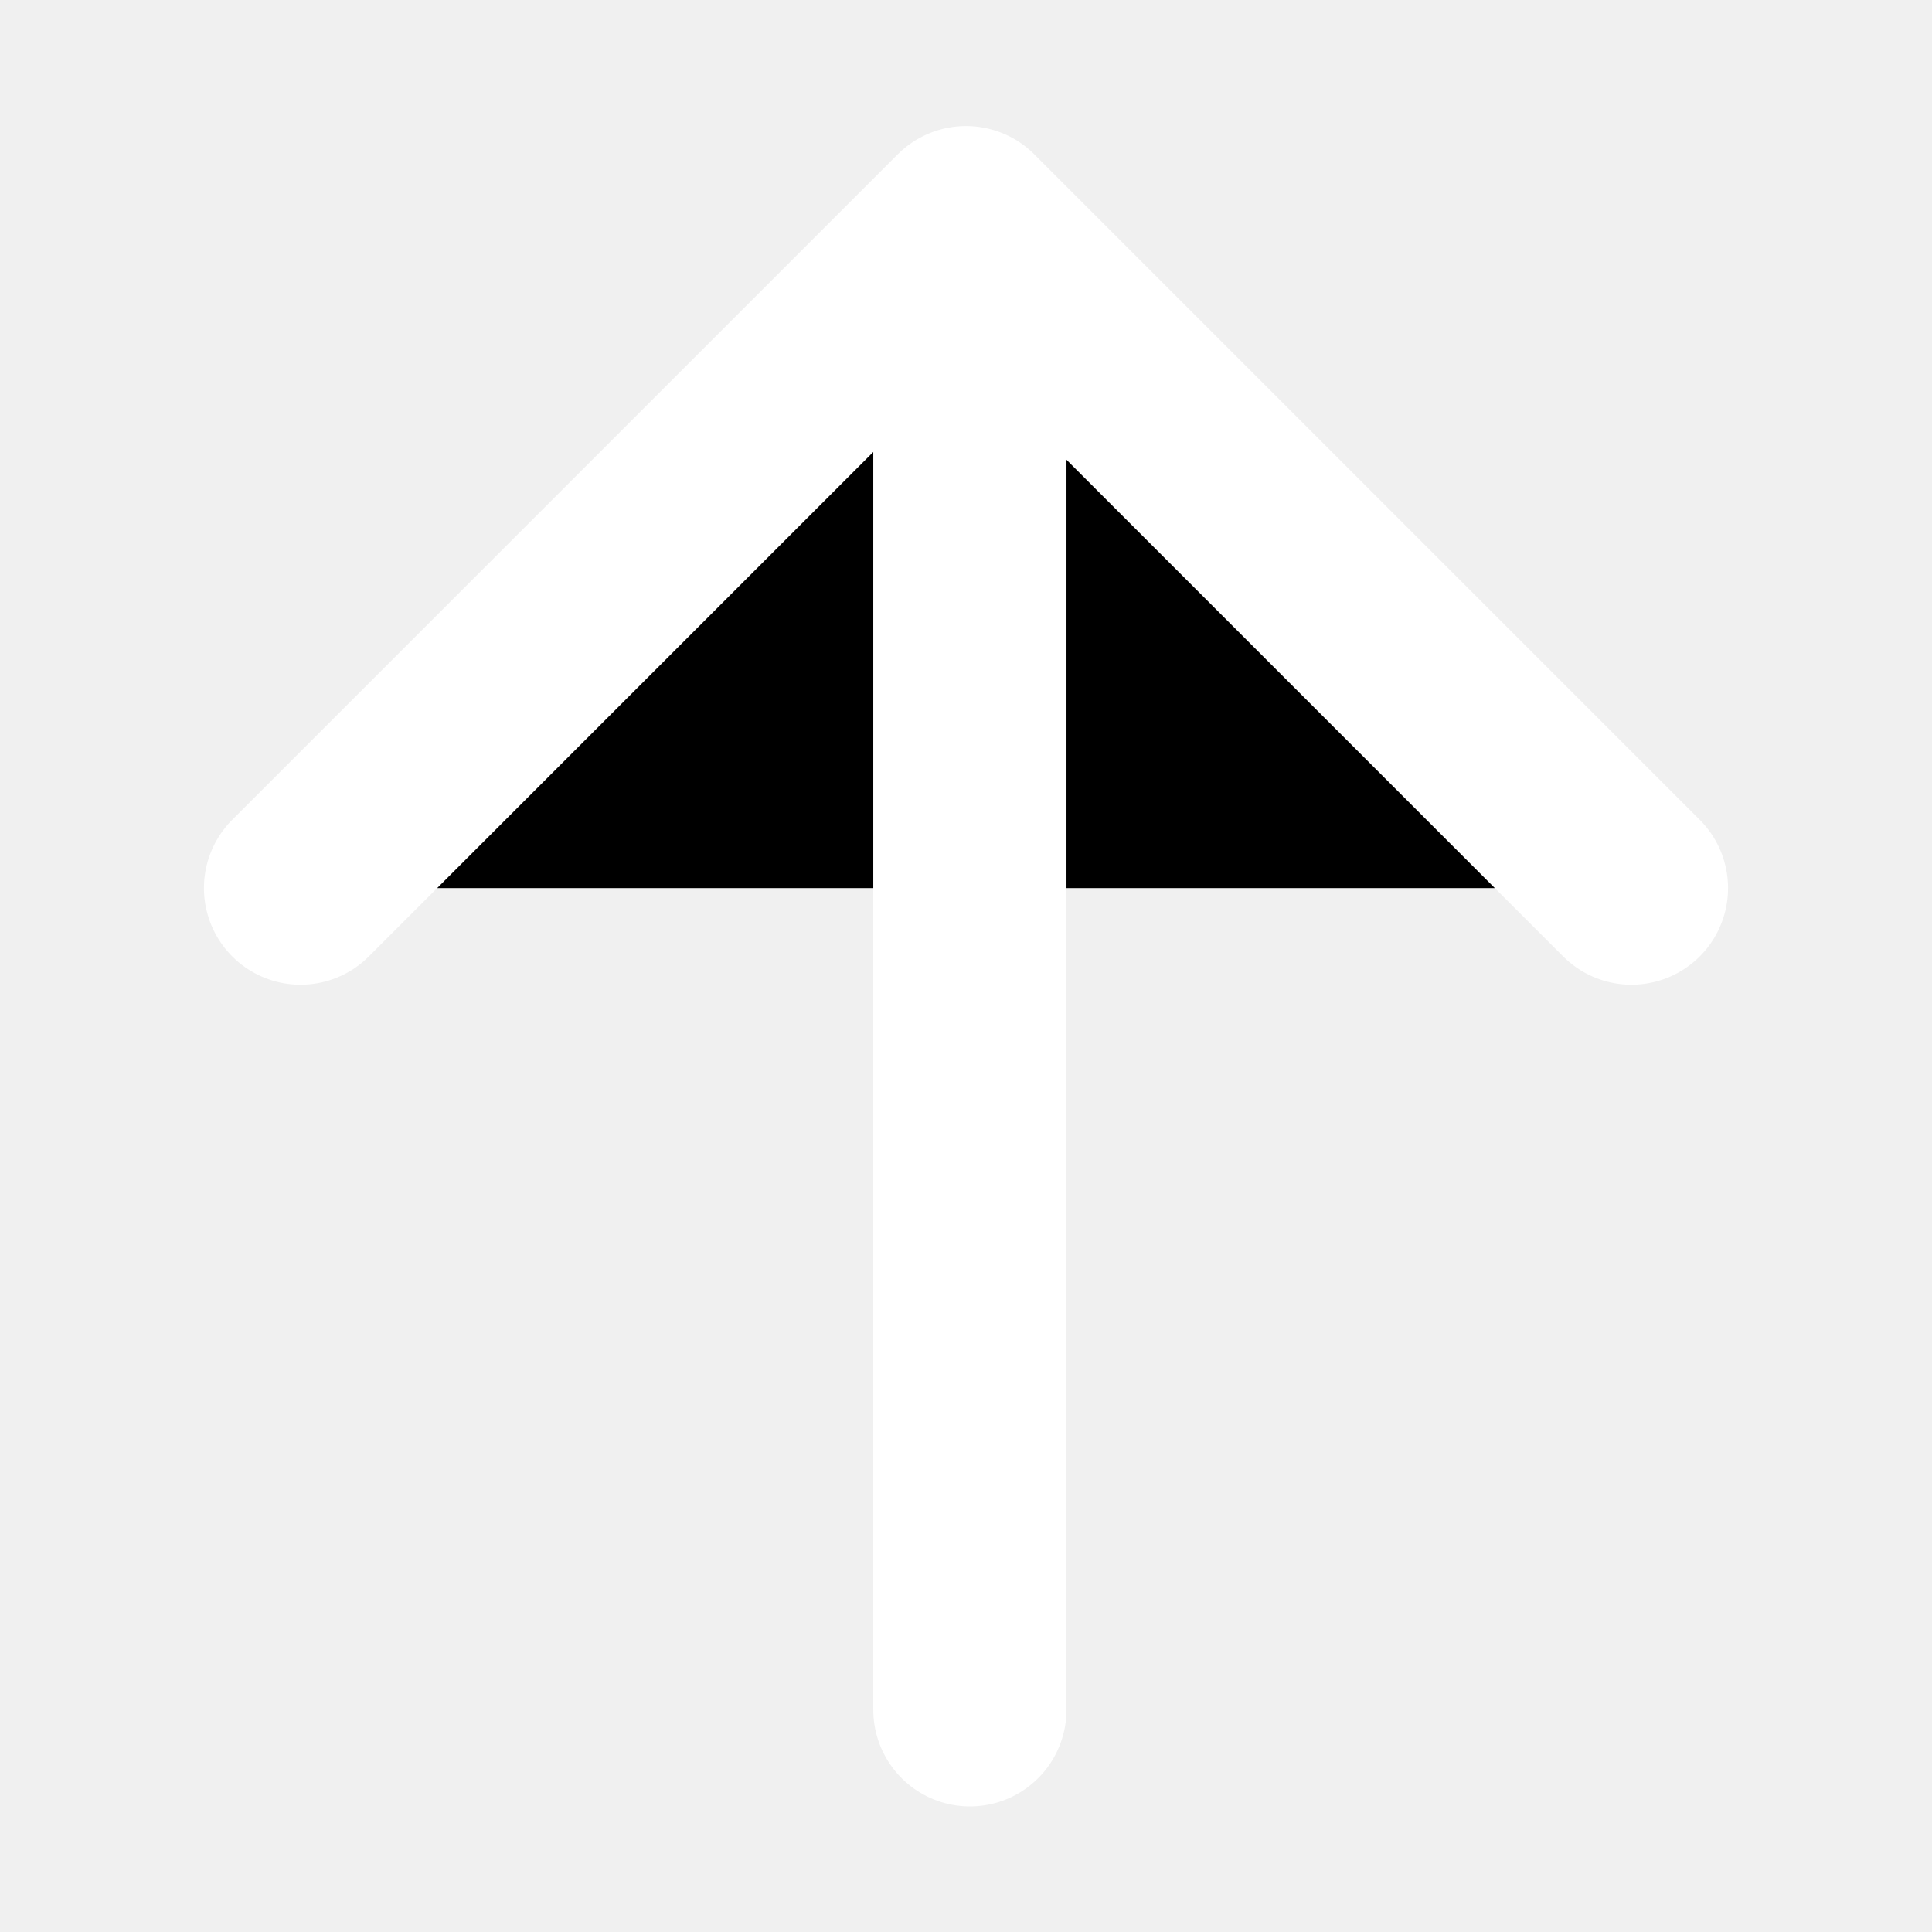
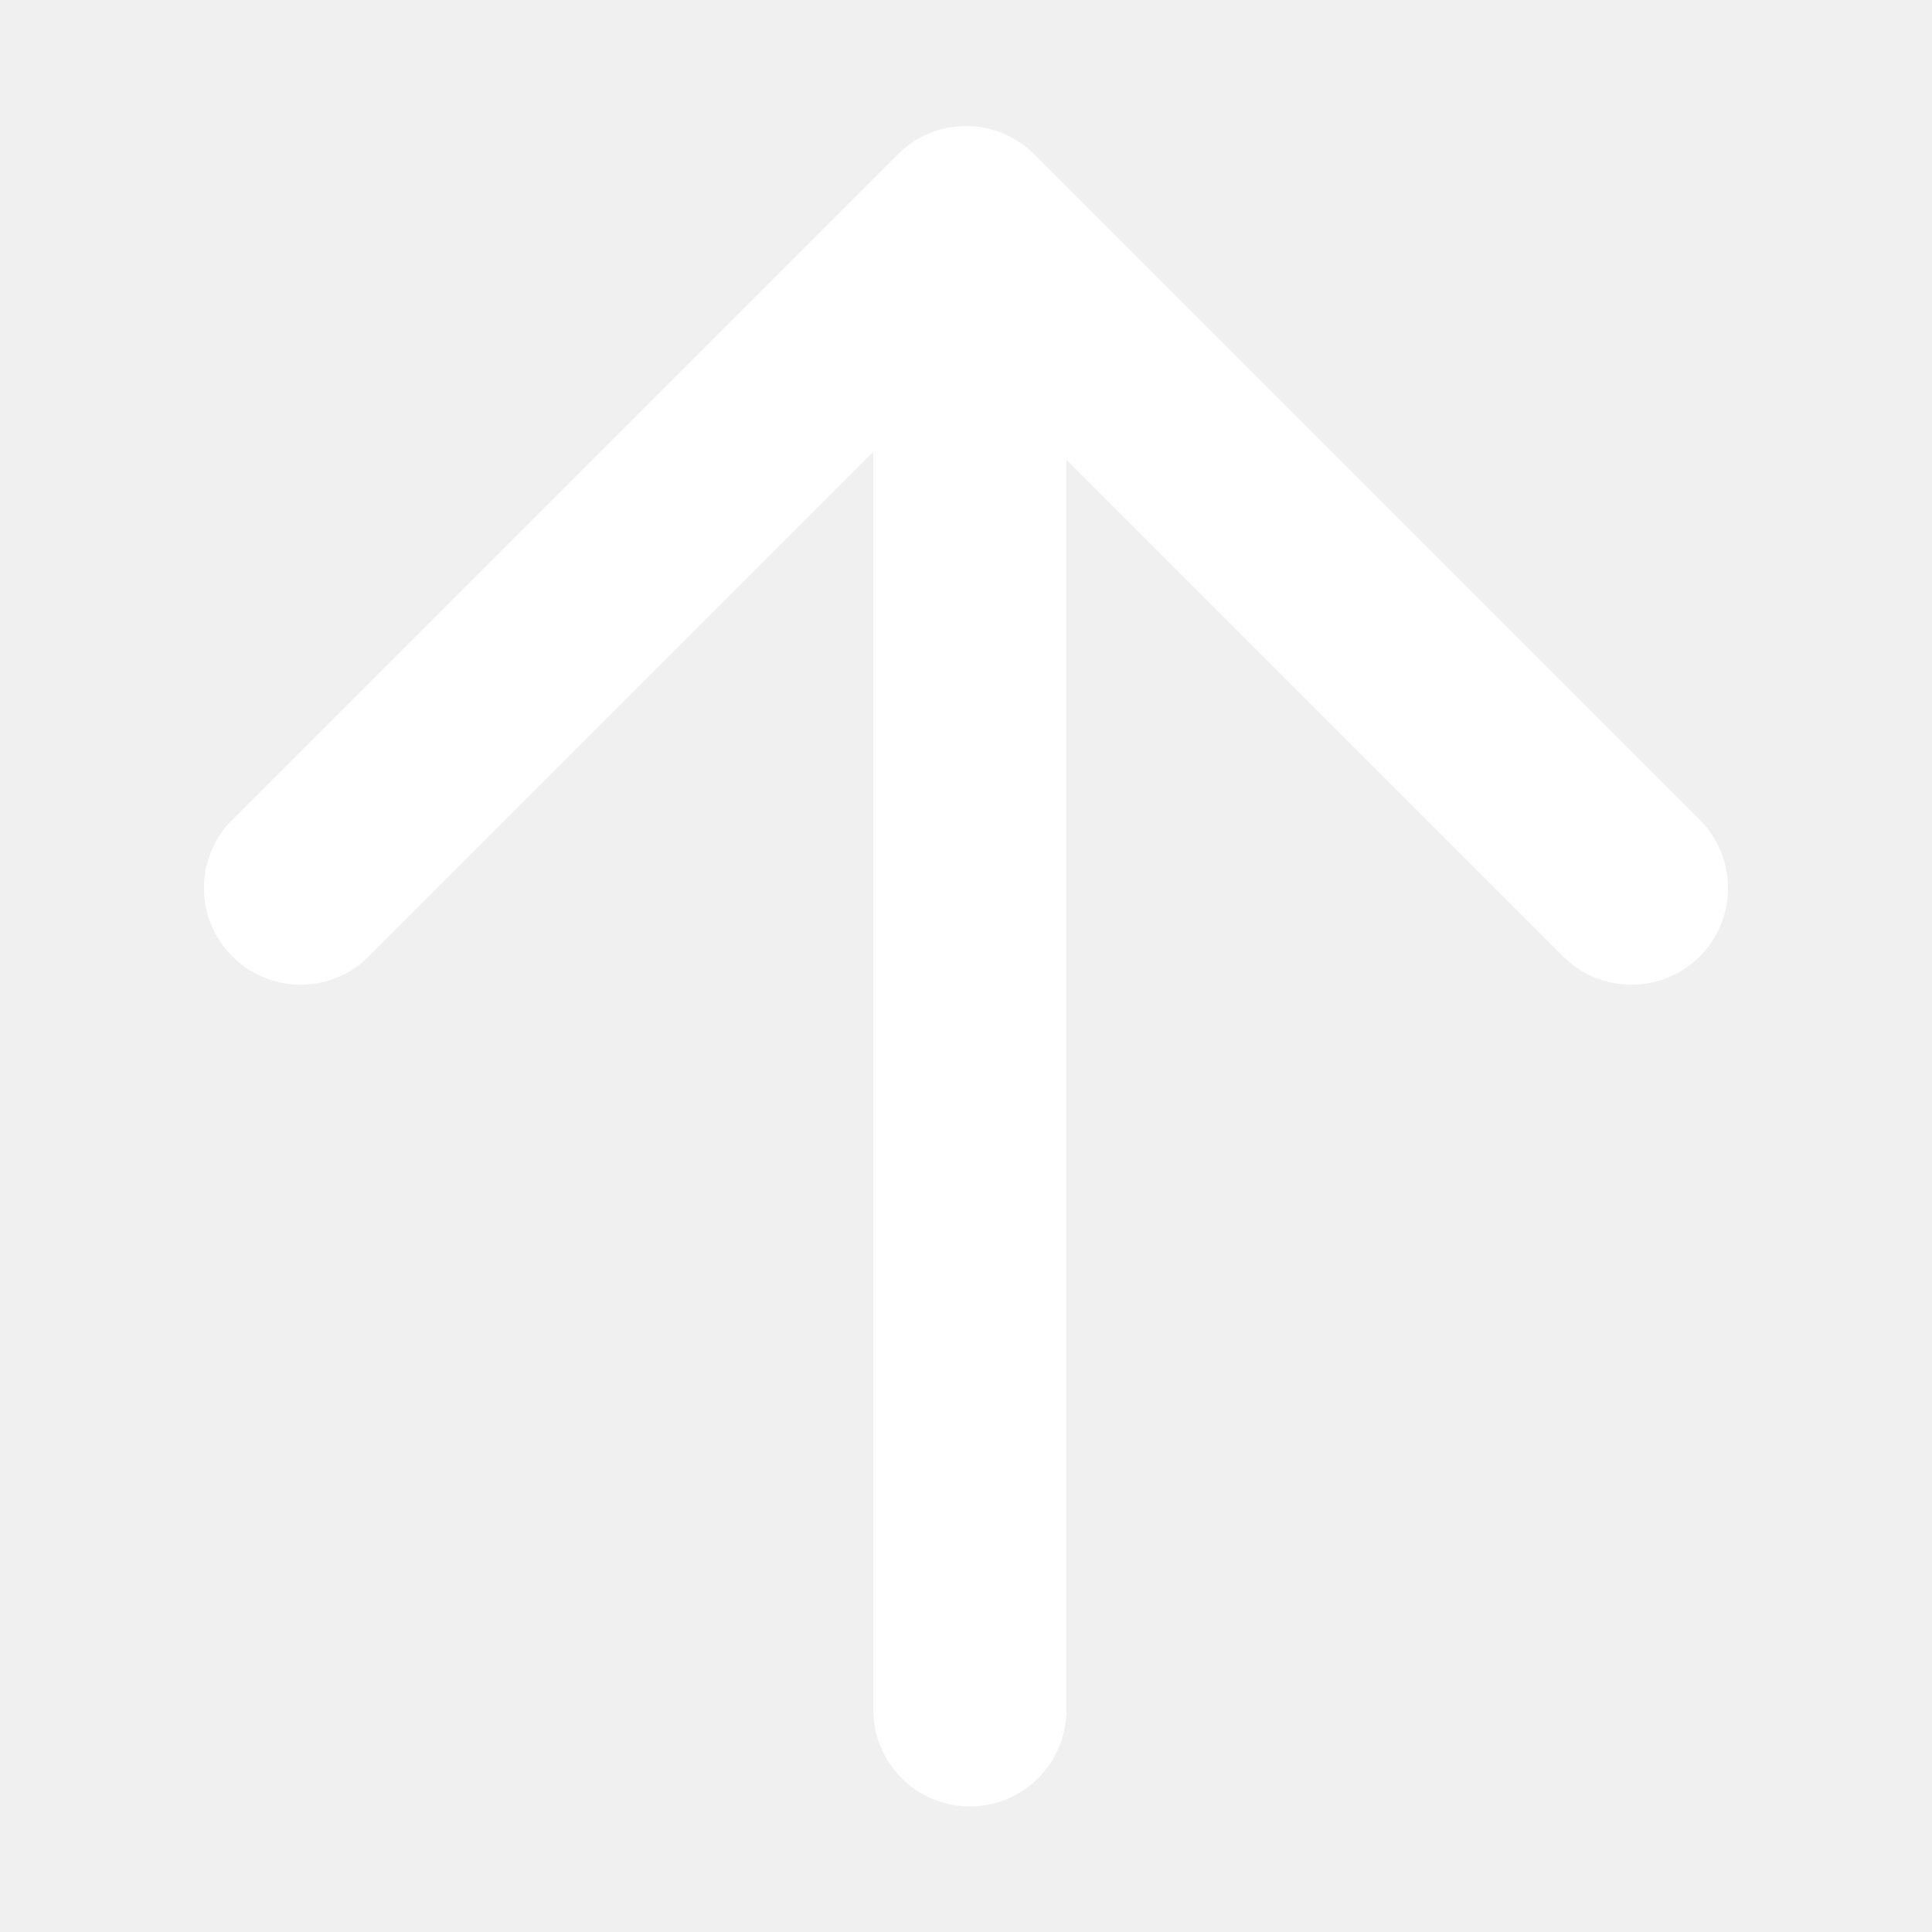
<svg xmlns="http://www.w3.org/2000/svg" version="1.1" viewBox="0 0 100 100" xml:space="preserve">
-   <polyline stroke="#FFF" stroke-width="10" stroke-linecap="round" stroke-linejoin="round" points="15.556,45.968 50,11.525 84.443,45.968" />
+   <polyline stroke="#FFF" stroke-width="10" stroke-linecap="round" stroke-linejoin="round" fill="none" points="15.556,45.968 50,11.525 84.443,45.968" />
  <line stroke="#FFF" stroke-width="10" stroke-linecap="round" stroke-linejoin="round" x1="50.201" y1="16.5" x2="50.201" y2="88.5" />
</svg>
